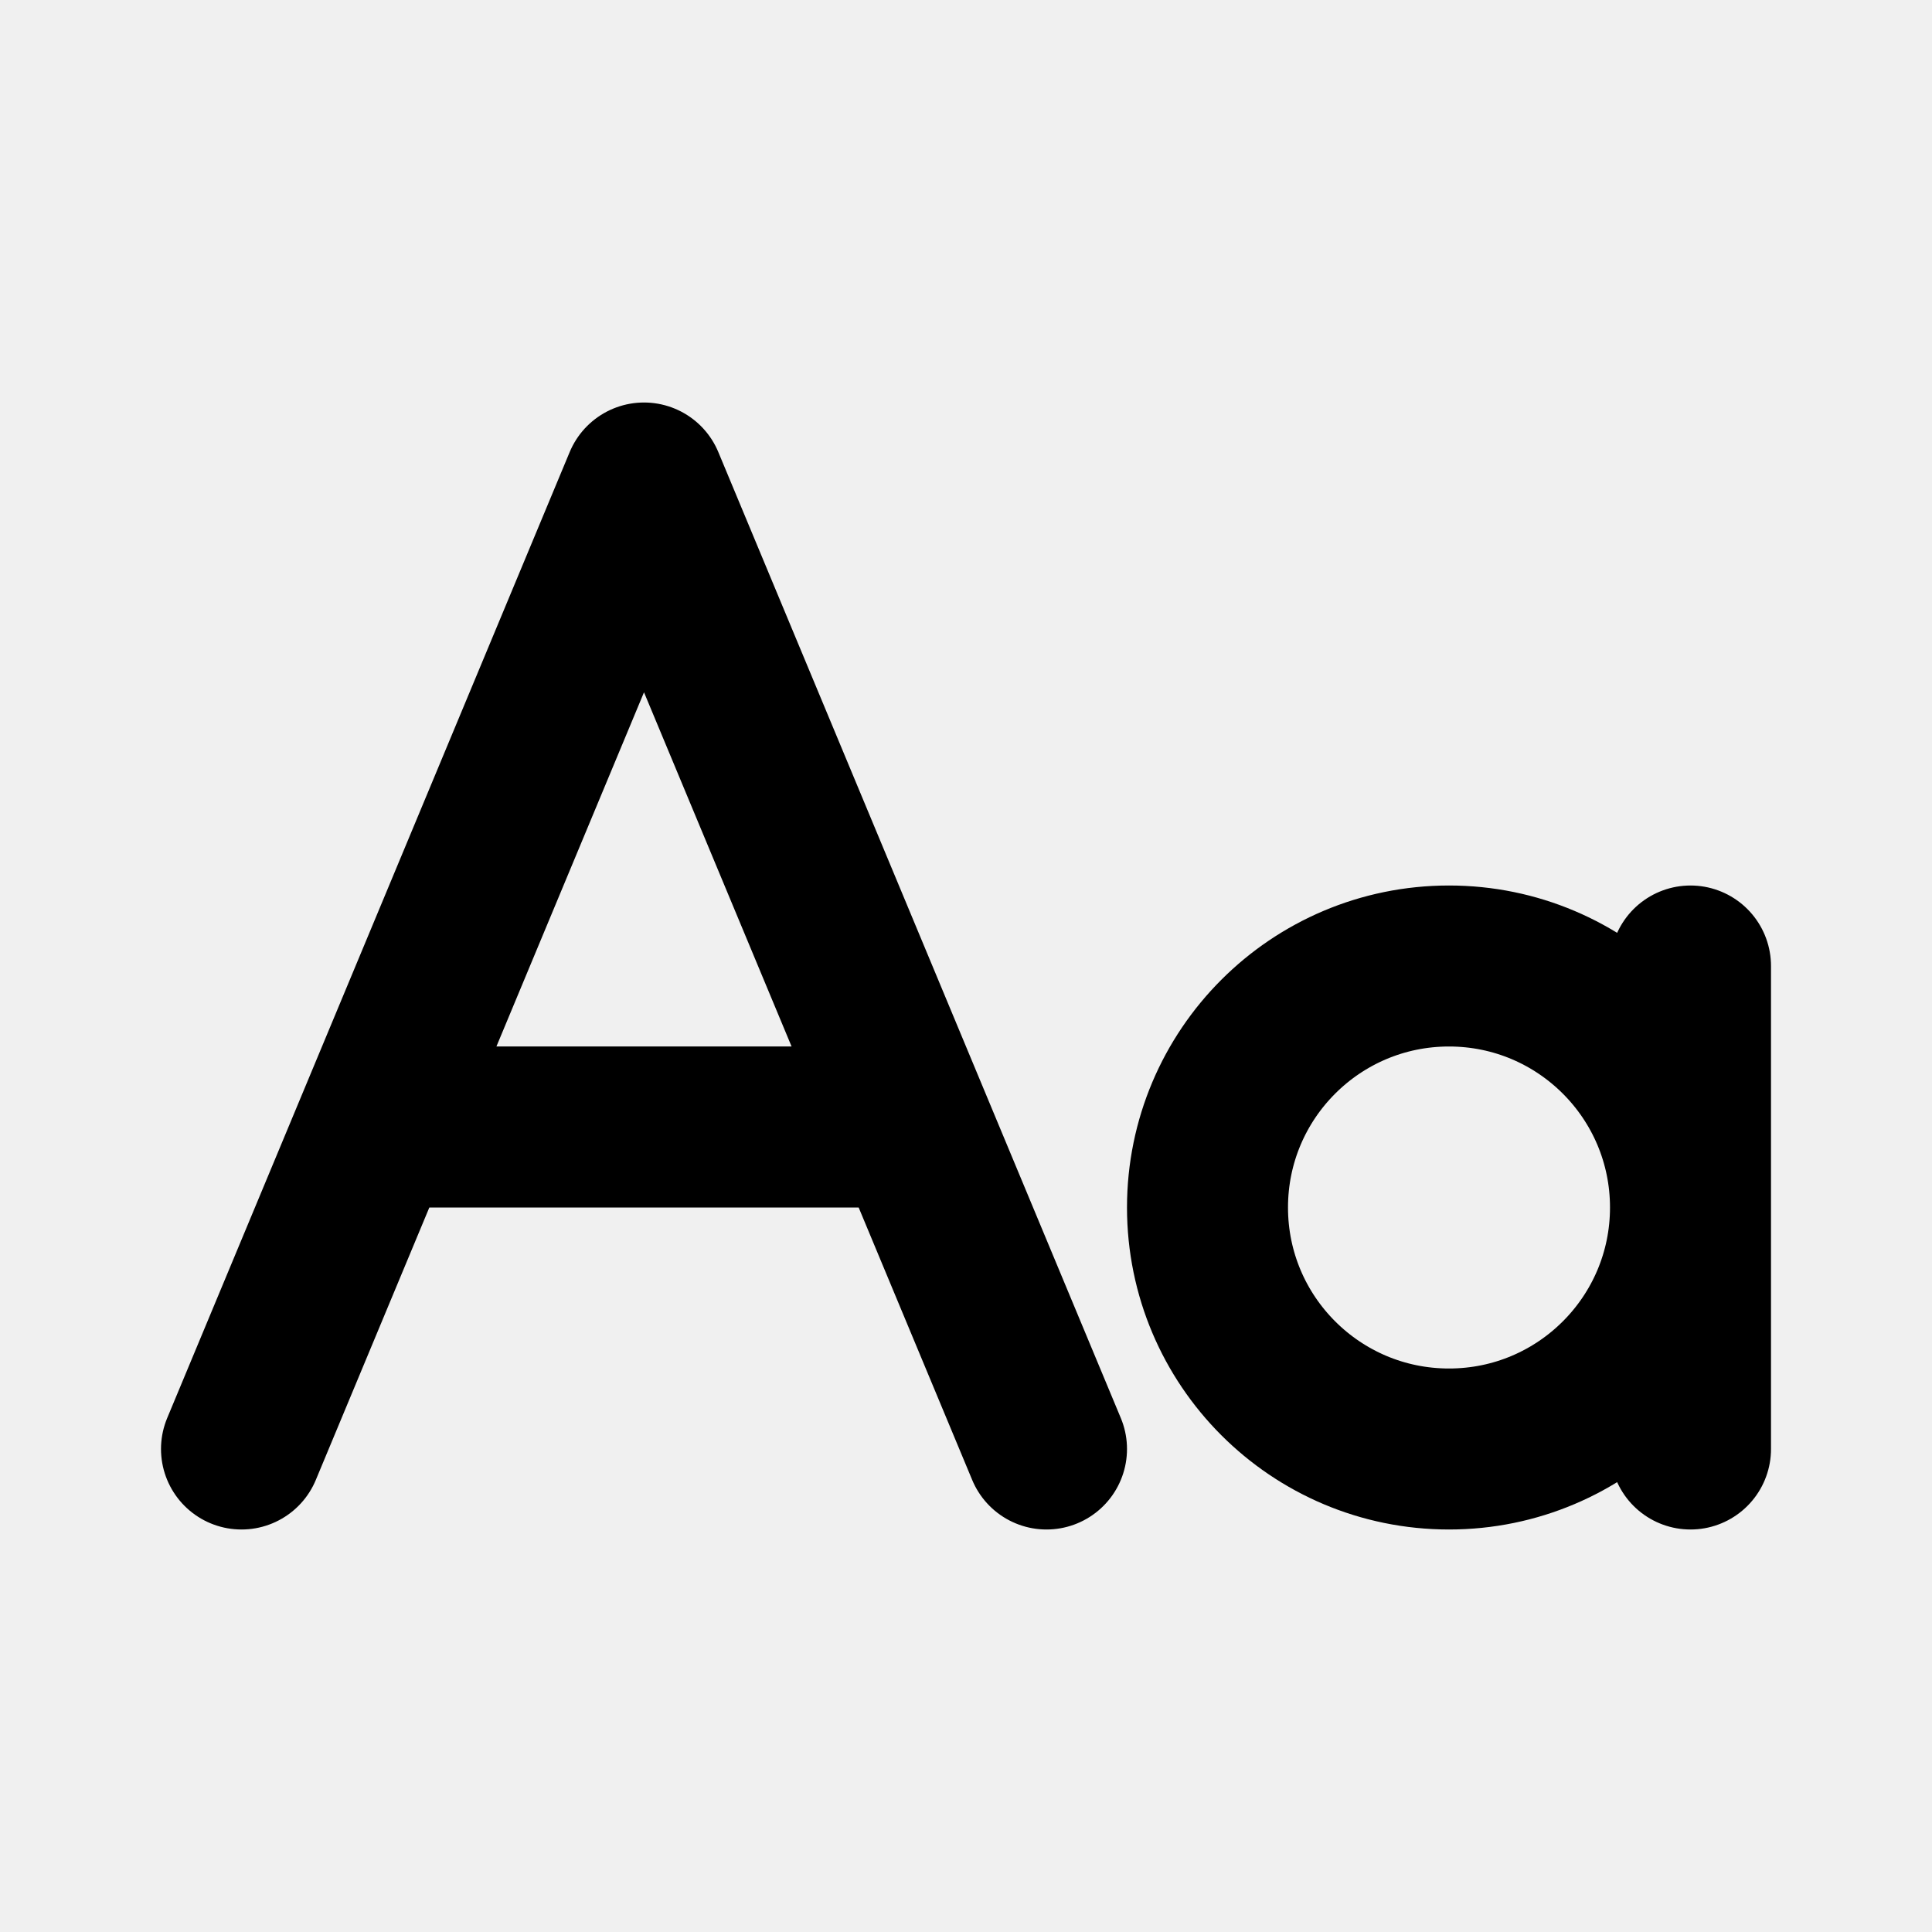
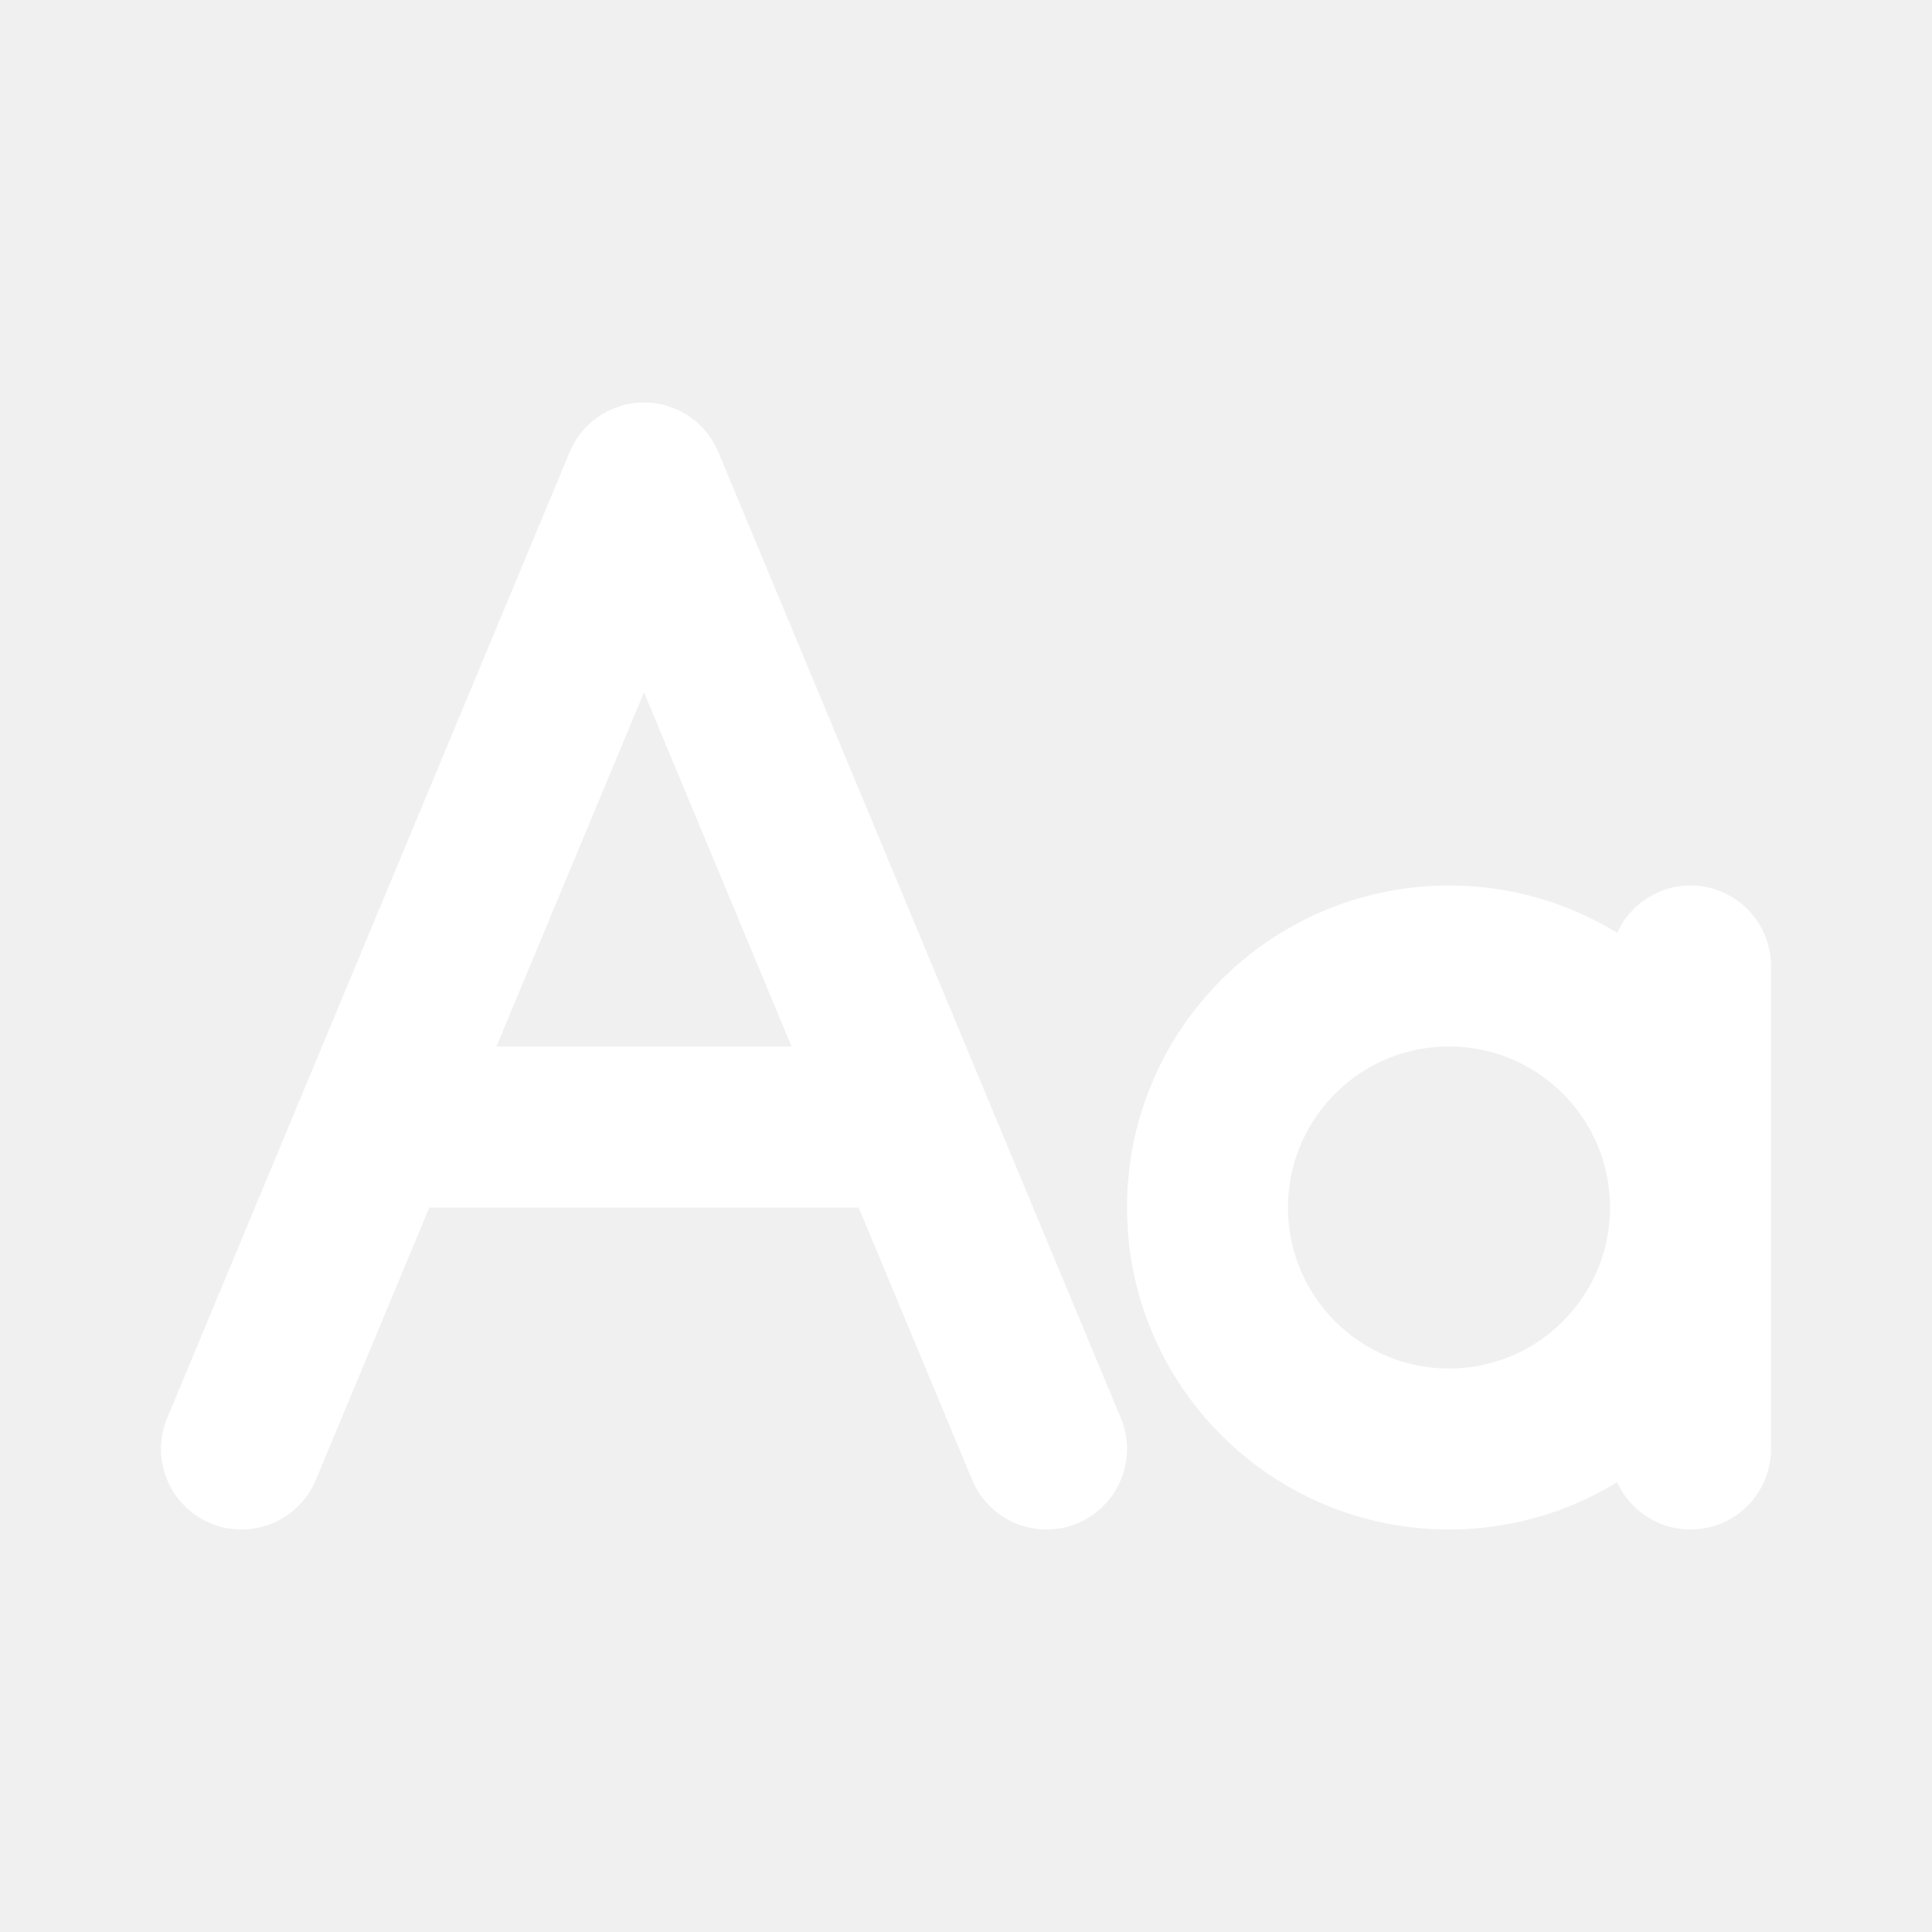
<svg xmlns="http://www.w3.org/2000/svg" width="800px" height="800px" viewBox="0 0 24 24" fill="none">
  <g id="Edit / Font">
-     <path id="Vector" d="M13 18L8 6L3 18M11 14H5M21 18V15M21 15V12M21 15C21 16.657 19.657 18 18 18C16.343 18 15 16.657 15 15C15 13.343 16.343 12 18 12C19.657 12 21 13.343 21 15Z" stroke="#000000" stroke-width="2" stroke-linecap="round" stroke-linejoin="round" />
+     <path id="Vector" d="M13 18L8 6L3 18M11 14H5M21 18V15M21 15V12M21 15C21 16.657 19.657 18 18 18C16.343 18 15 16.657 15 15C15 13.343 16.343 12 18 12C19.657 12 21 13.343 21 15Z" stroke="#FFFFFF" stroke-width="2" stroke-linecap="round" stroke-linejoin="round" />
  </g>
</svg>
